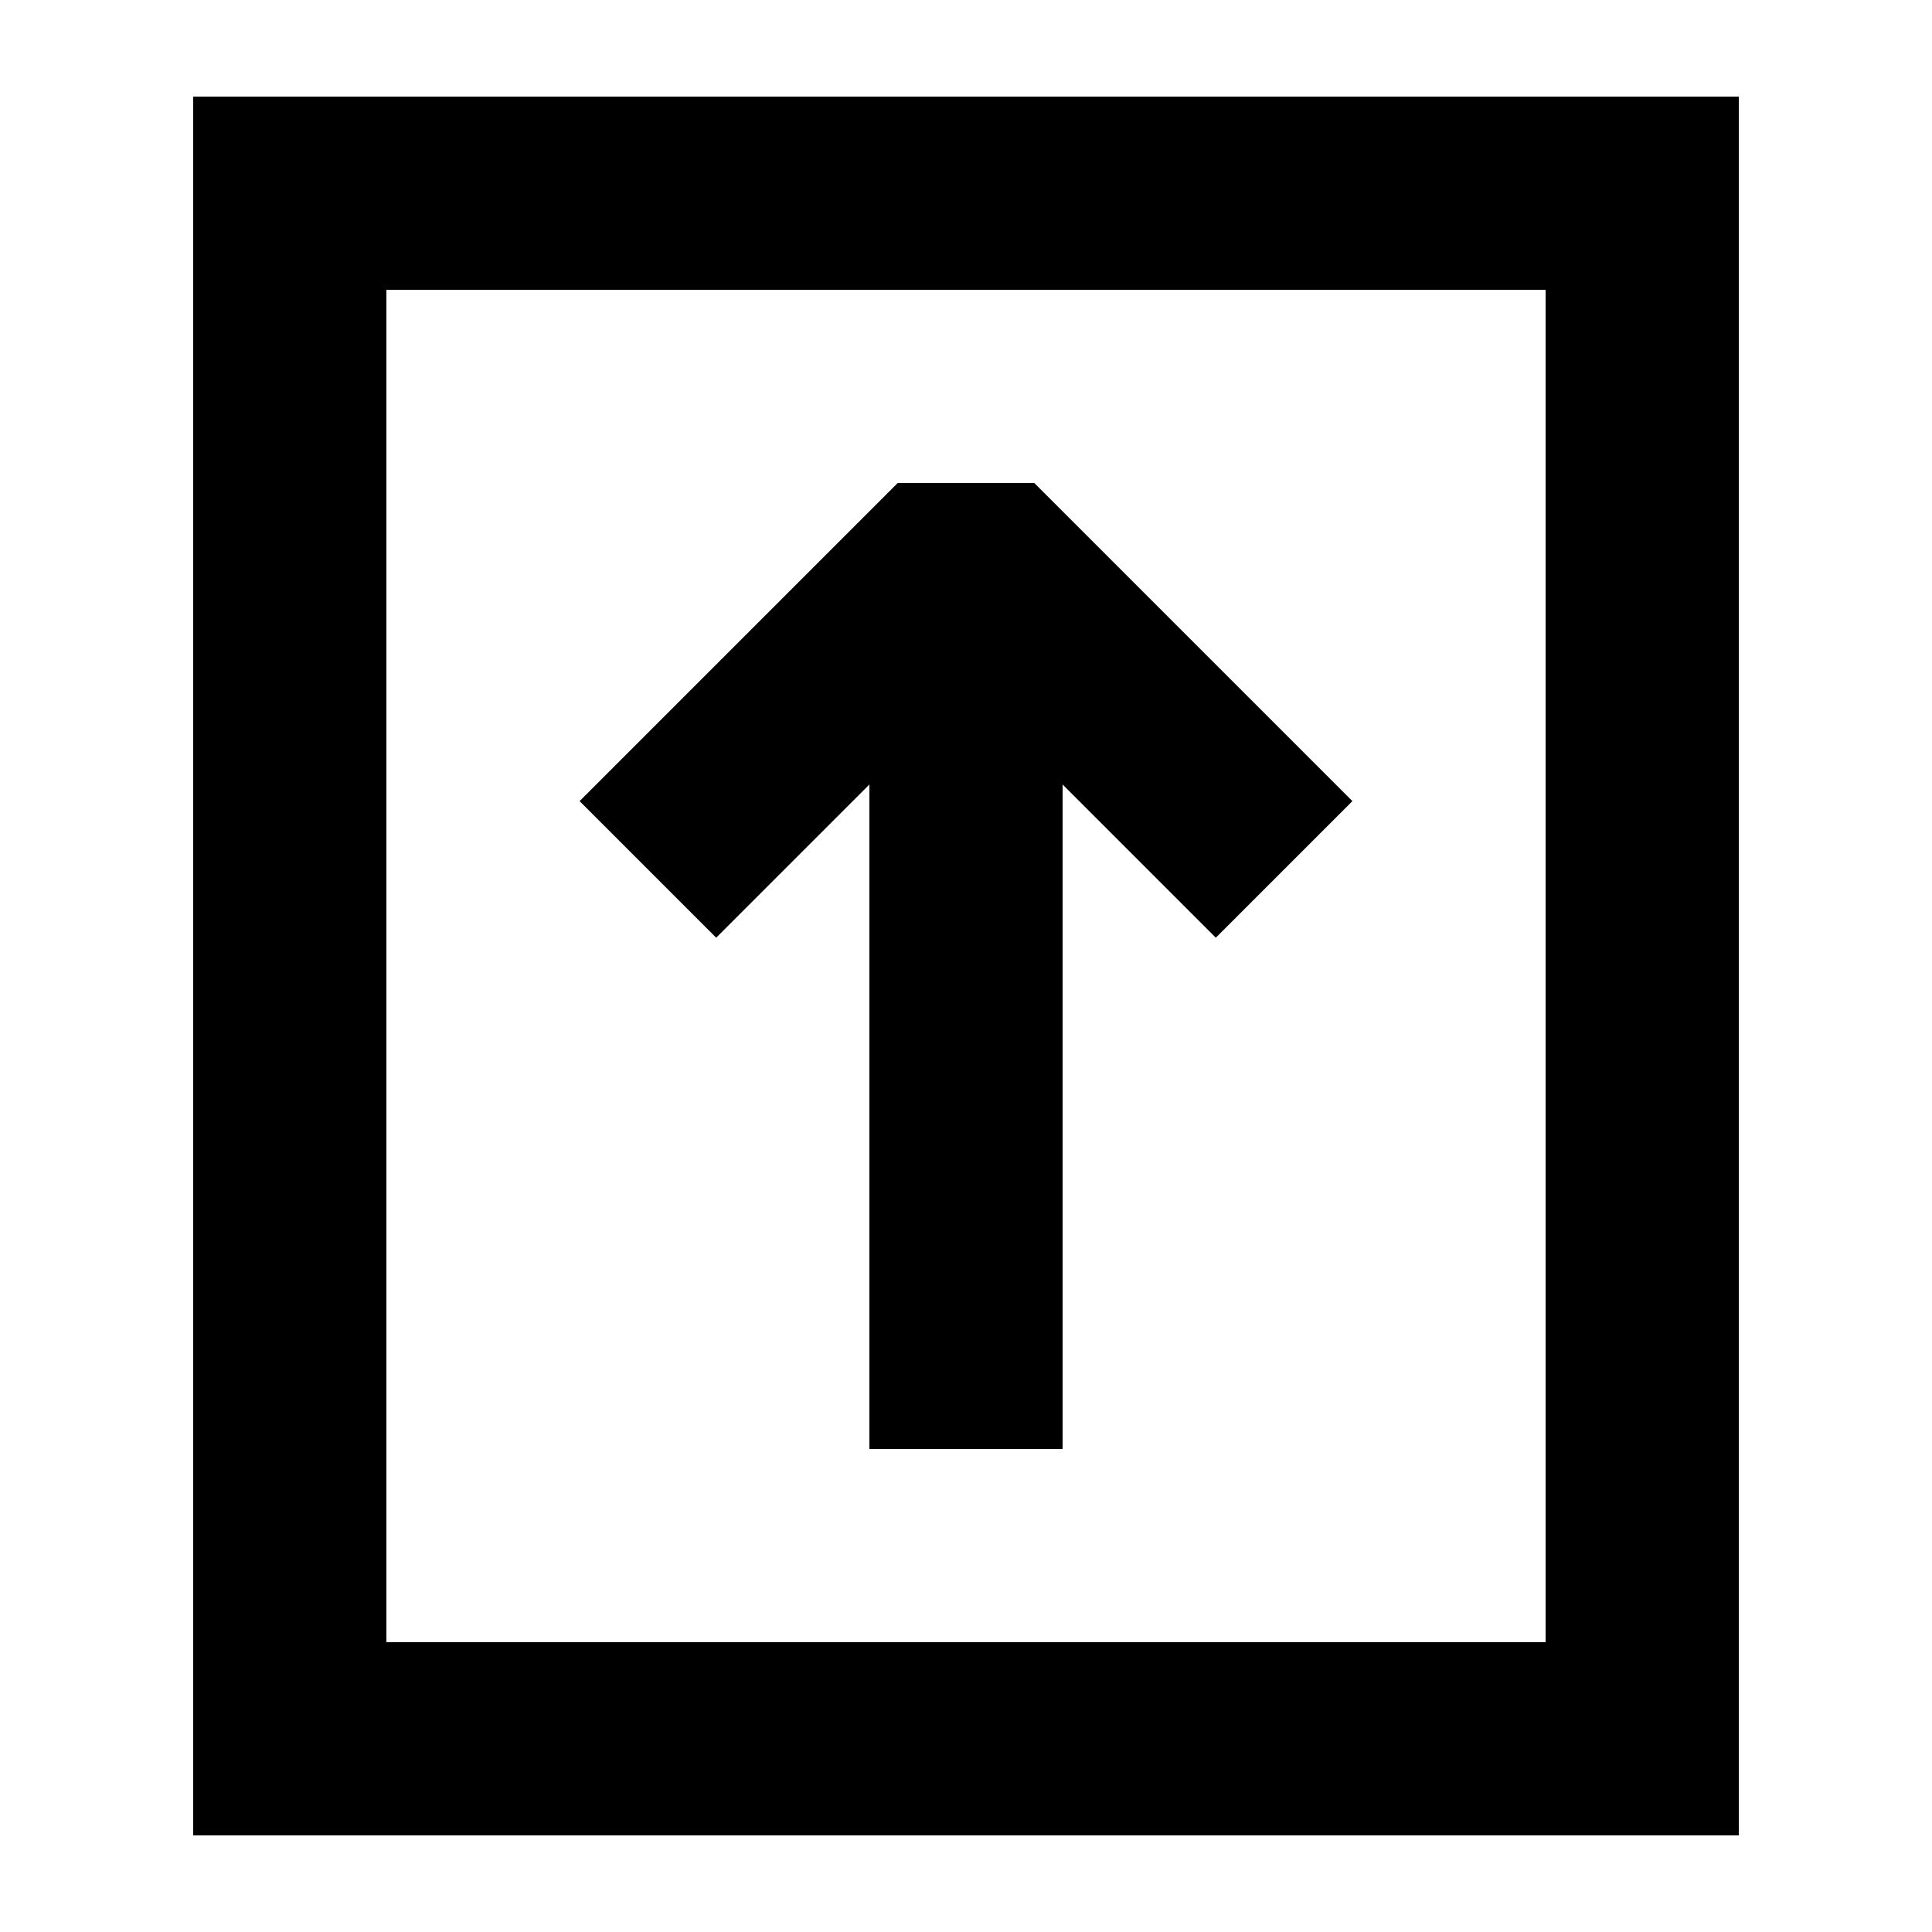
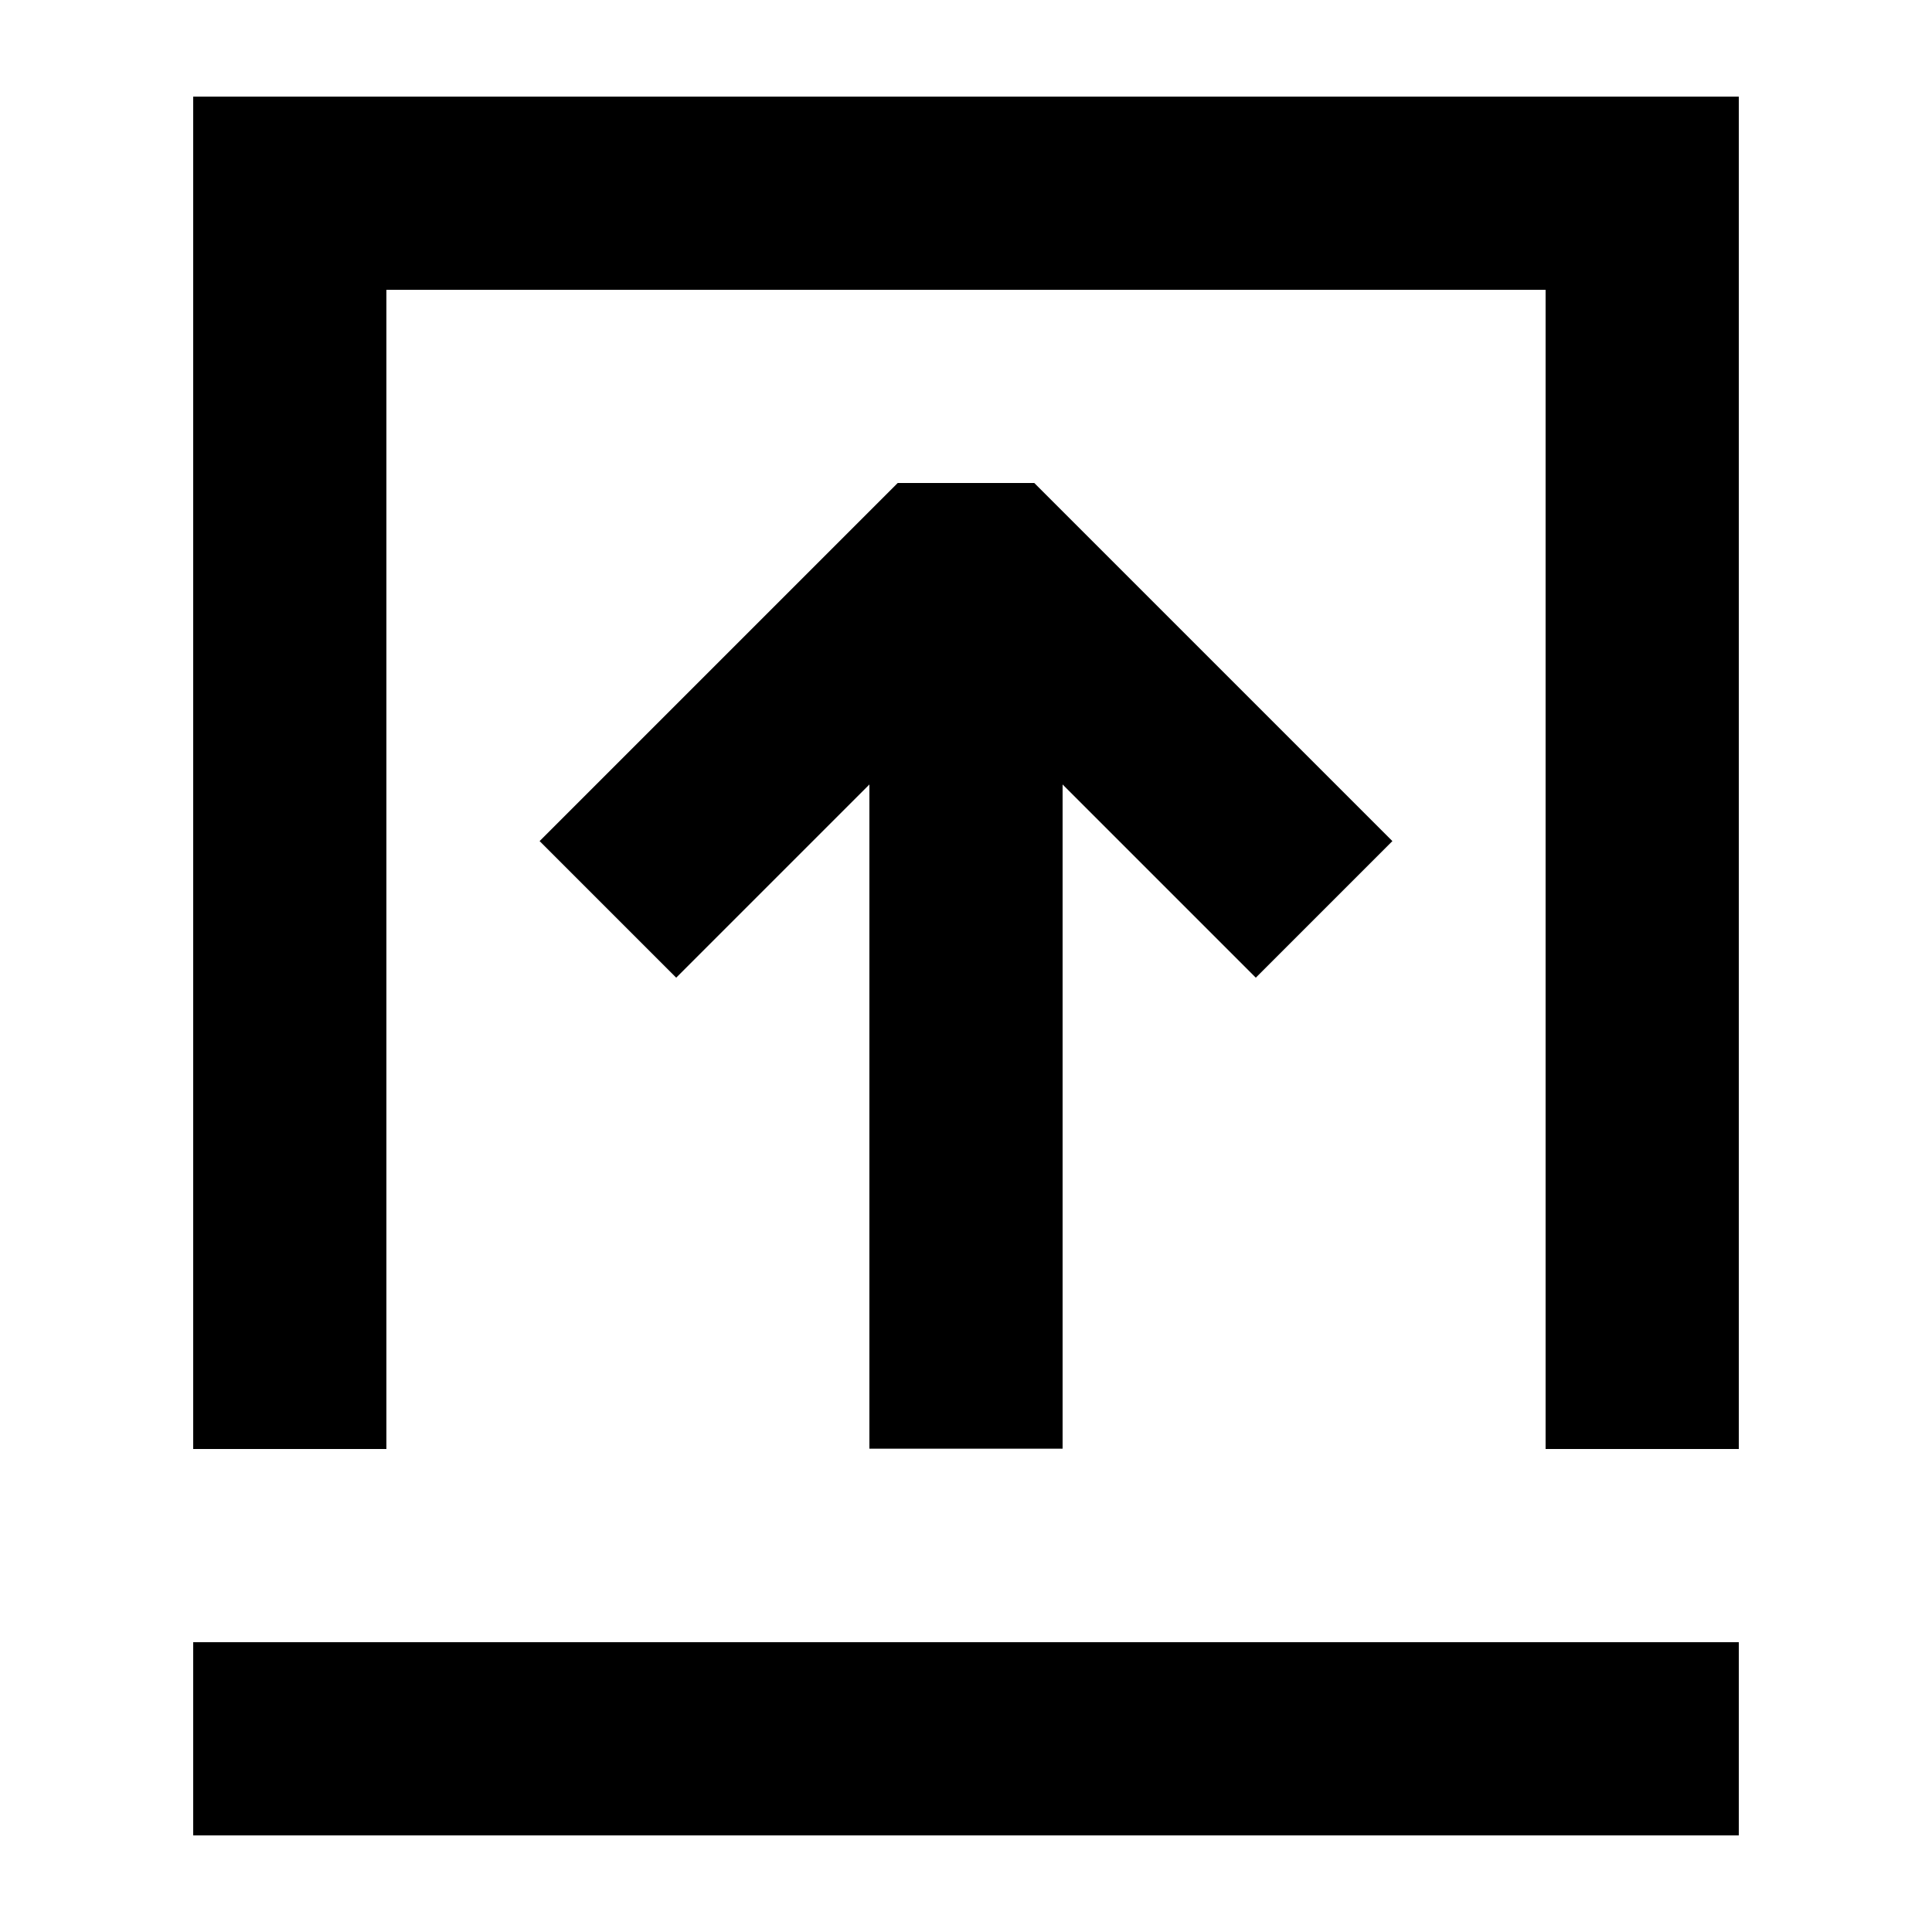
<svg xmlns="http://www.w3.org/2000/svg" width="20" height="20" viewBox="0 0 20 20" fill="none">
-   <path fill-rule="evenodd" clip-rule="evenodd" d="M18 1v18H2V1zM4 3v14h12V3z" fill="black" />
-   <path d="M11 15V8.121L12.586 9.707 14 8.293 10.707 5H9.293L6 8.293 7.414 9.707 9 8.121V15z" fill="black" />
+   <path d="M18 1V15H16V3H4V15H2V1H18Z" fill="black" />
+   <path d="M11 14.997V8.121L13 10.121L14.414 8.707L10.707 5H9.293L5.586 8.707L7 10.121L9 8.121V14.997H11Z" fill="black" />
+   <line x1="2" y1="18" x2="18" y2="18" stroke="black" stroke-width="2" />
</svg>
